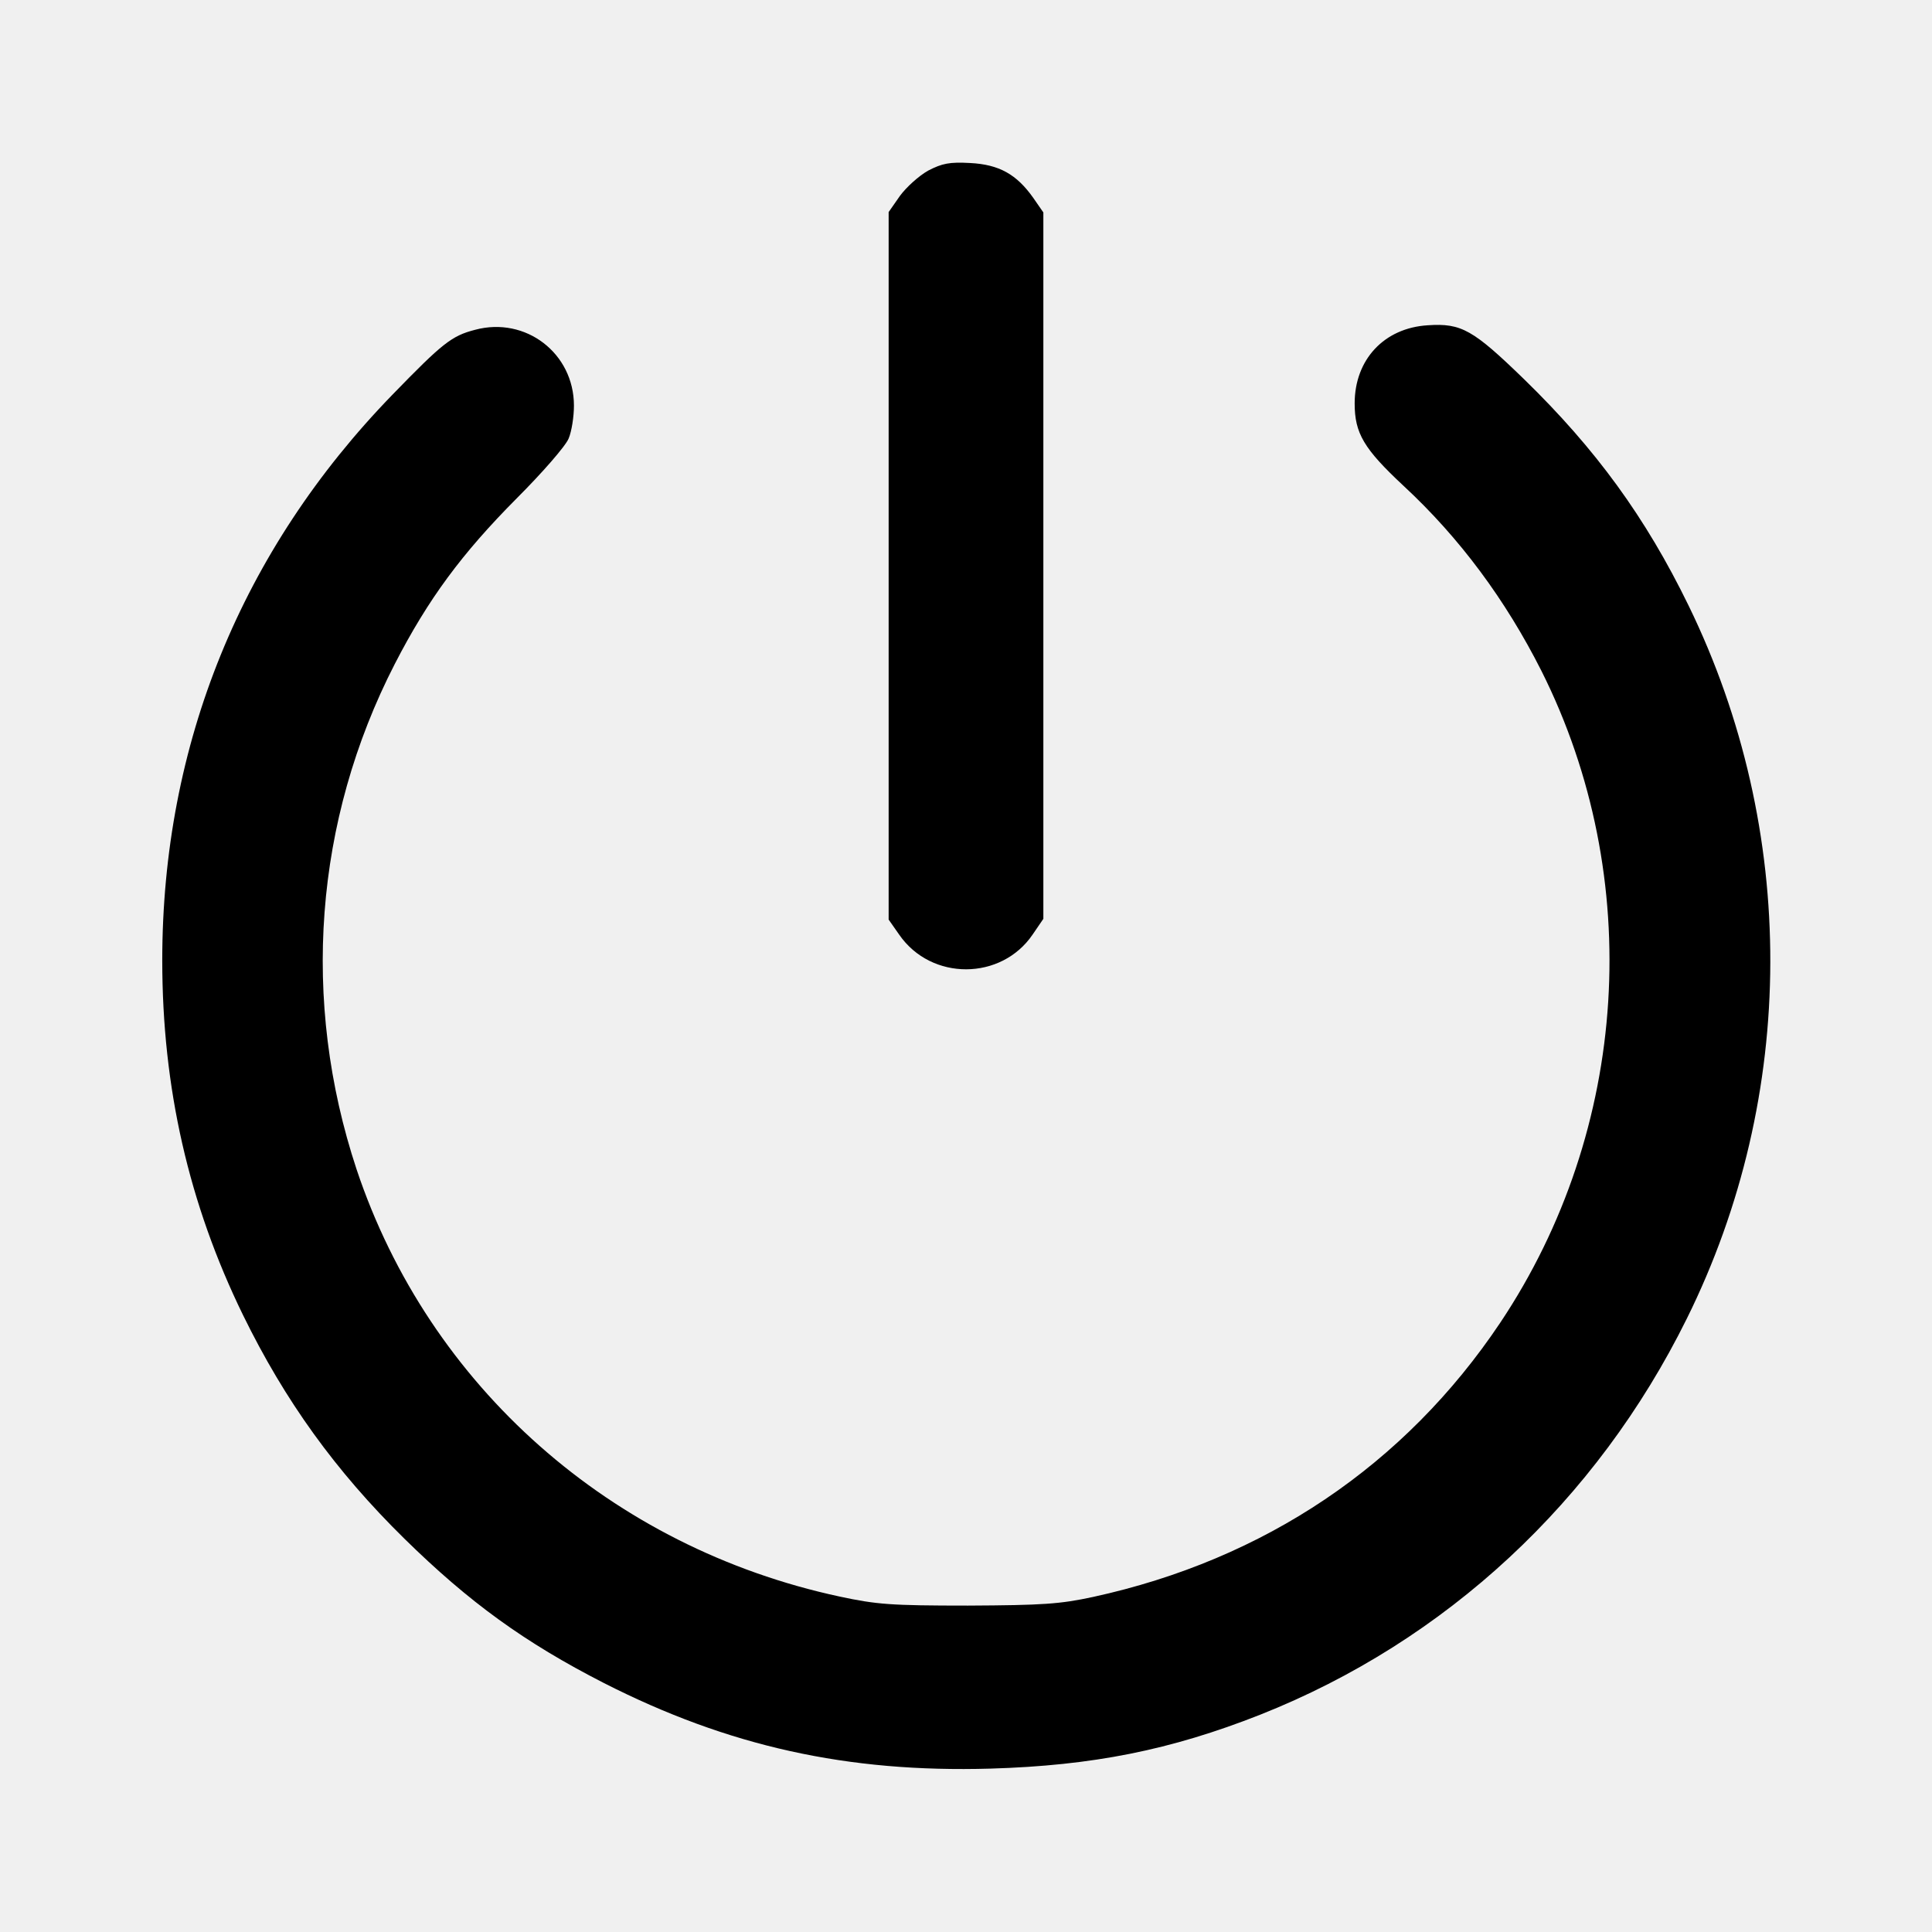
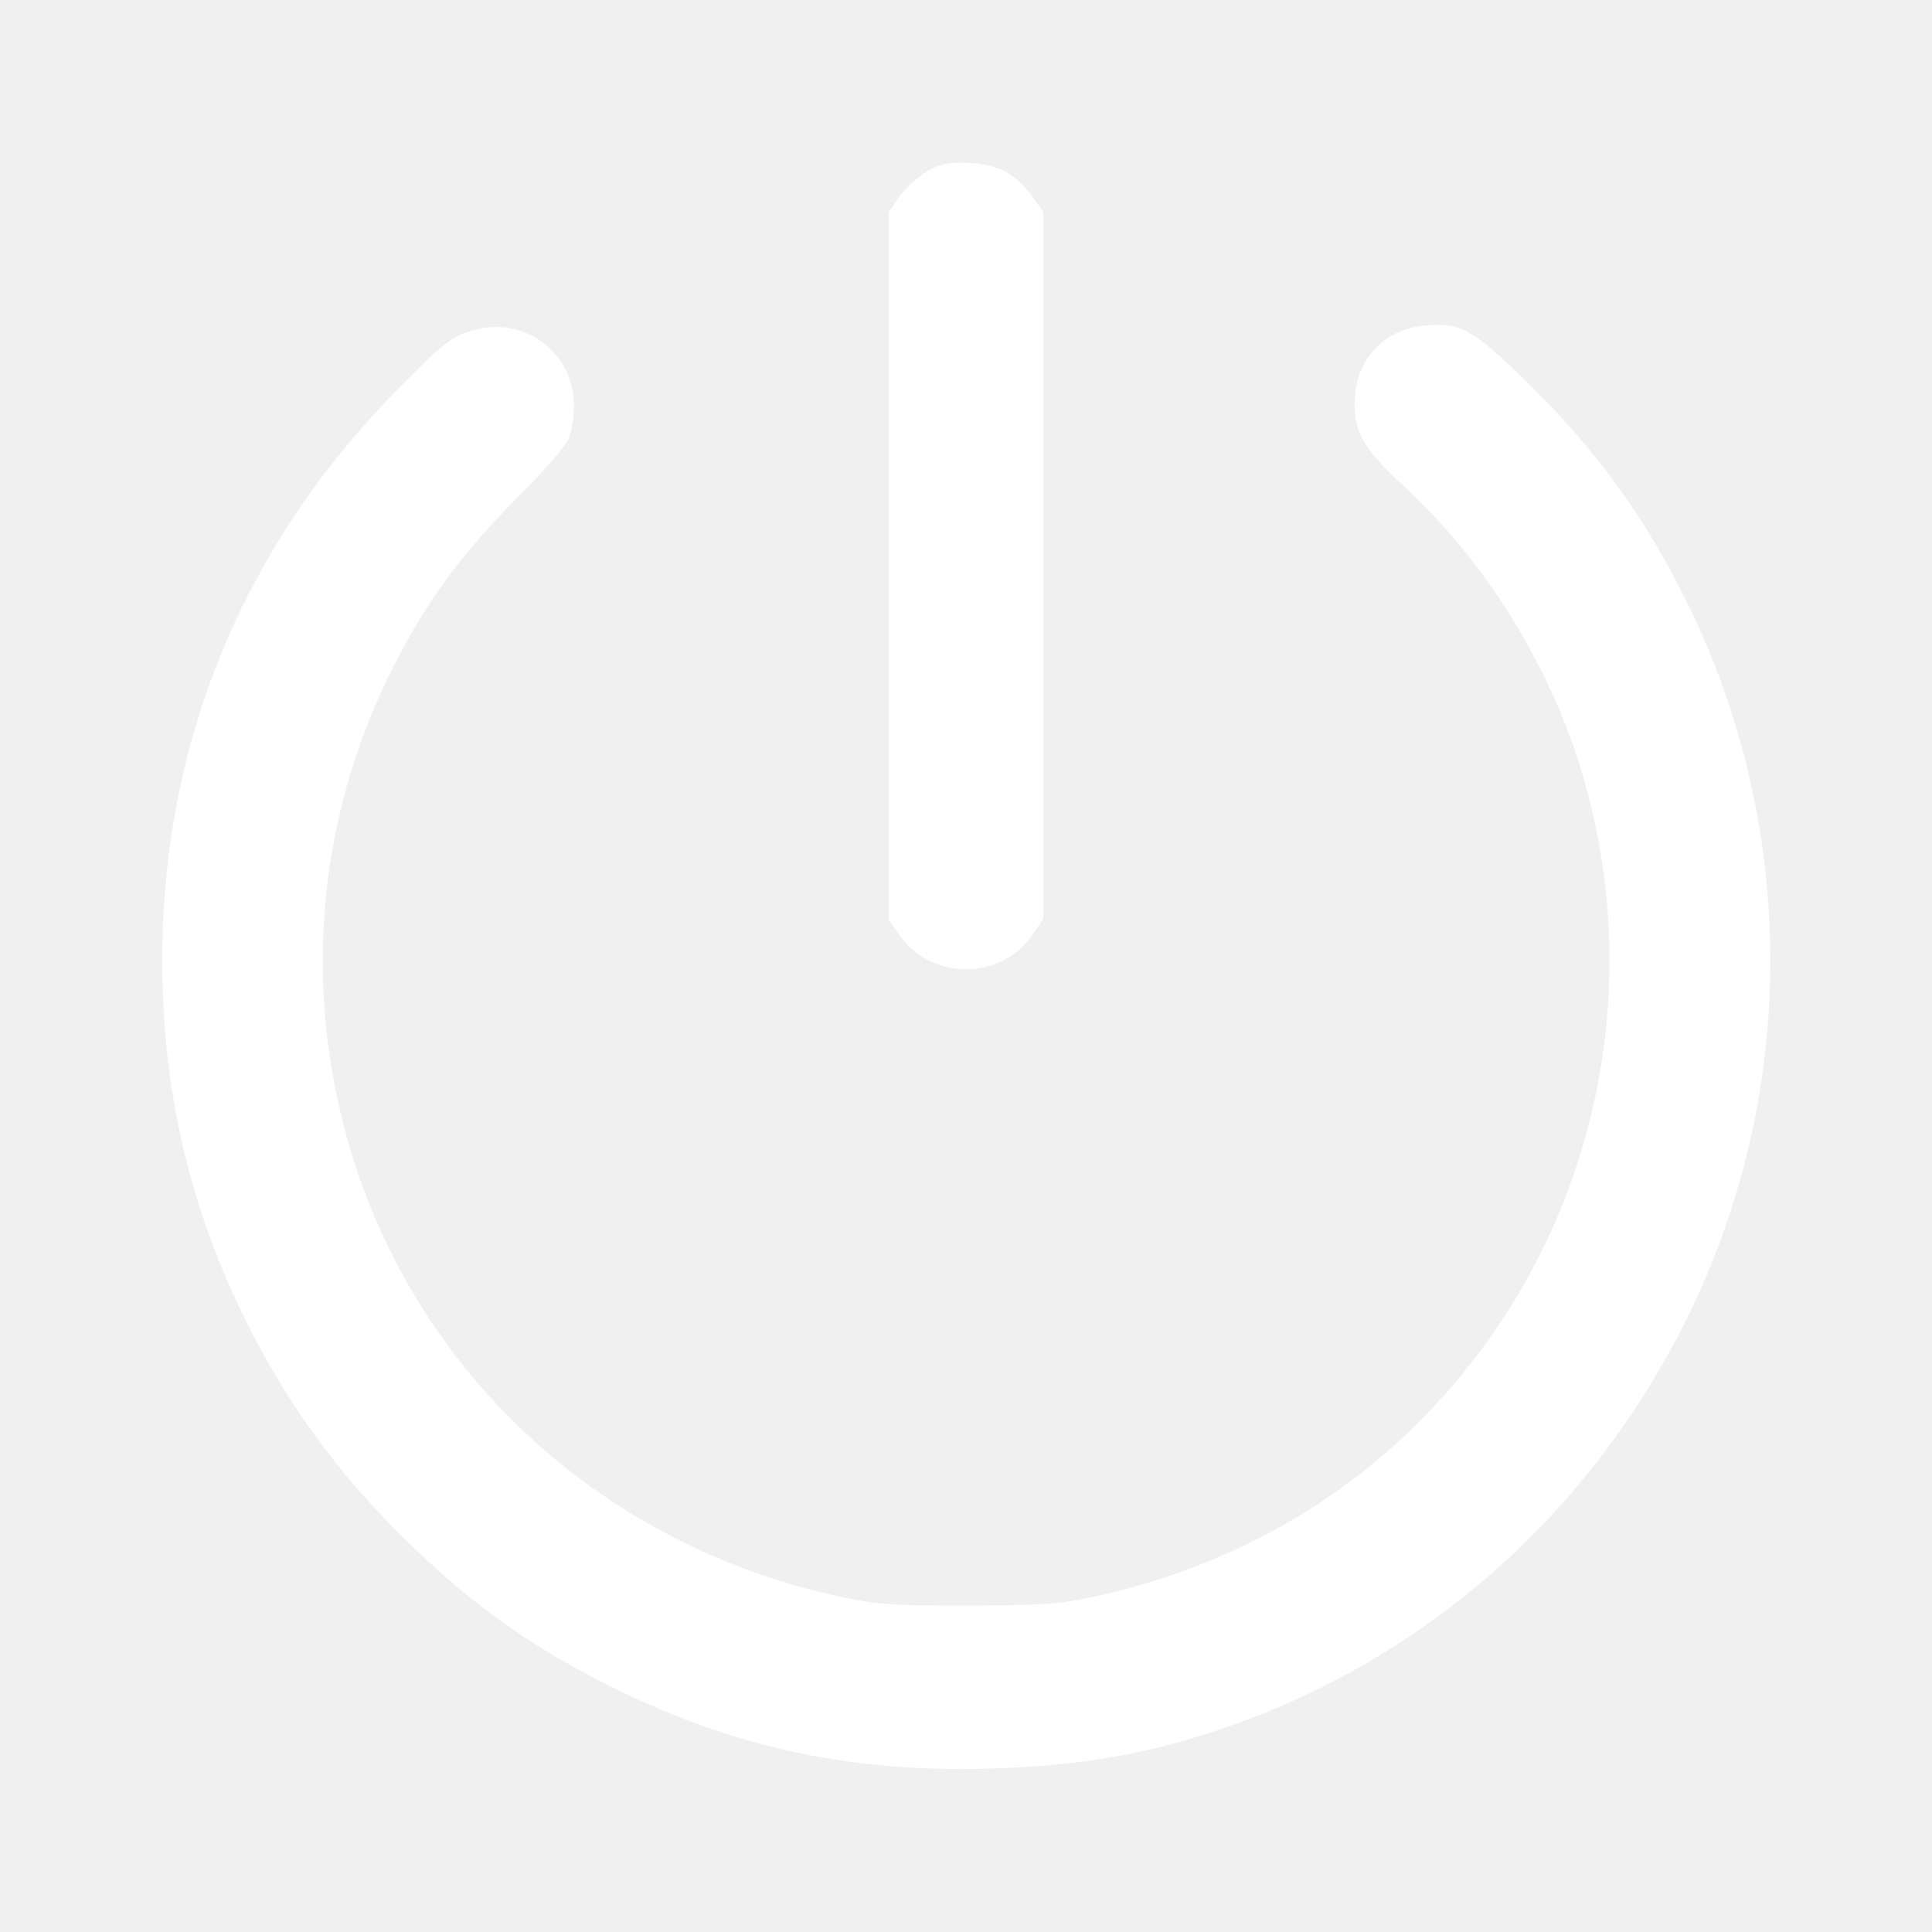
<svg xmlns="http://www.w3.org/2000/svg" version="1.0" width="512pt" height="512pt" viewBox="0 0 512 512" preserveAspectRatio="xMidYMid meet">
-   <g transform="translate(0,512) scale(0.1,-0.1)" fill="#000000" stroke="none">
+   <g transform="translate(0,512) scale(0.1,-0.1)" fill="#ffffff" stroke="none">
    <path d="M2460 4668 c-25 -14 -58 -44 -75 -67 l-30 -43 0 -937 0 -938 28 -40 c85 -123 271 -122 354 1 l28 41 0 936 0 936 -27 39 c-44 62 -90 88 -167 92 -55 3 -74 -1 -111 -20z" />
    <path d="M1259 4246 c-62 -16 -86 -35 -219 -172 -400 -412 -610 -927 -610 -1499 0 -337 70 -645 214 -940 111 -227 245 -413 427 -592 173 -170 320 -276 529 -383 330 -168 646 -238 1025 -227 270 8 477 49 715 143 492 195 891 566 1130 1049 294 593 295 1295 5 1890 -114 234 -246 415 -436 600 -135 131 -166 149 -255 143 -116 -7 -194 -91 -194 -207 0 -79 24 -120 129 -218 150 -139 271 -303 366 -491 275 -548 233 -1215 -109 -1727 -253 -378 -625 -628 -1079 -727 -88 -19 -133 -22 -332 -23 -205 0 -242 3 -340 24 -605 130 -1088 557 -1280 1132 -148 447 -112 924 101 1339 89 173 178 293 323 439 68 68 130 139 138 159 8 19 14 58 14 87 0 139 -128 237 -262 201z" />
  </g>
</svg>
